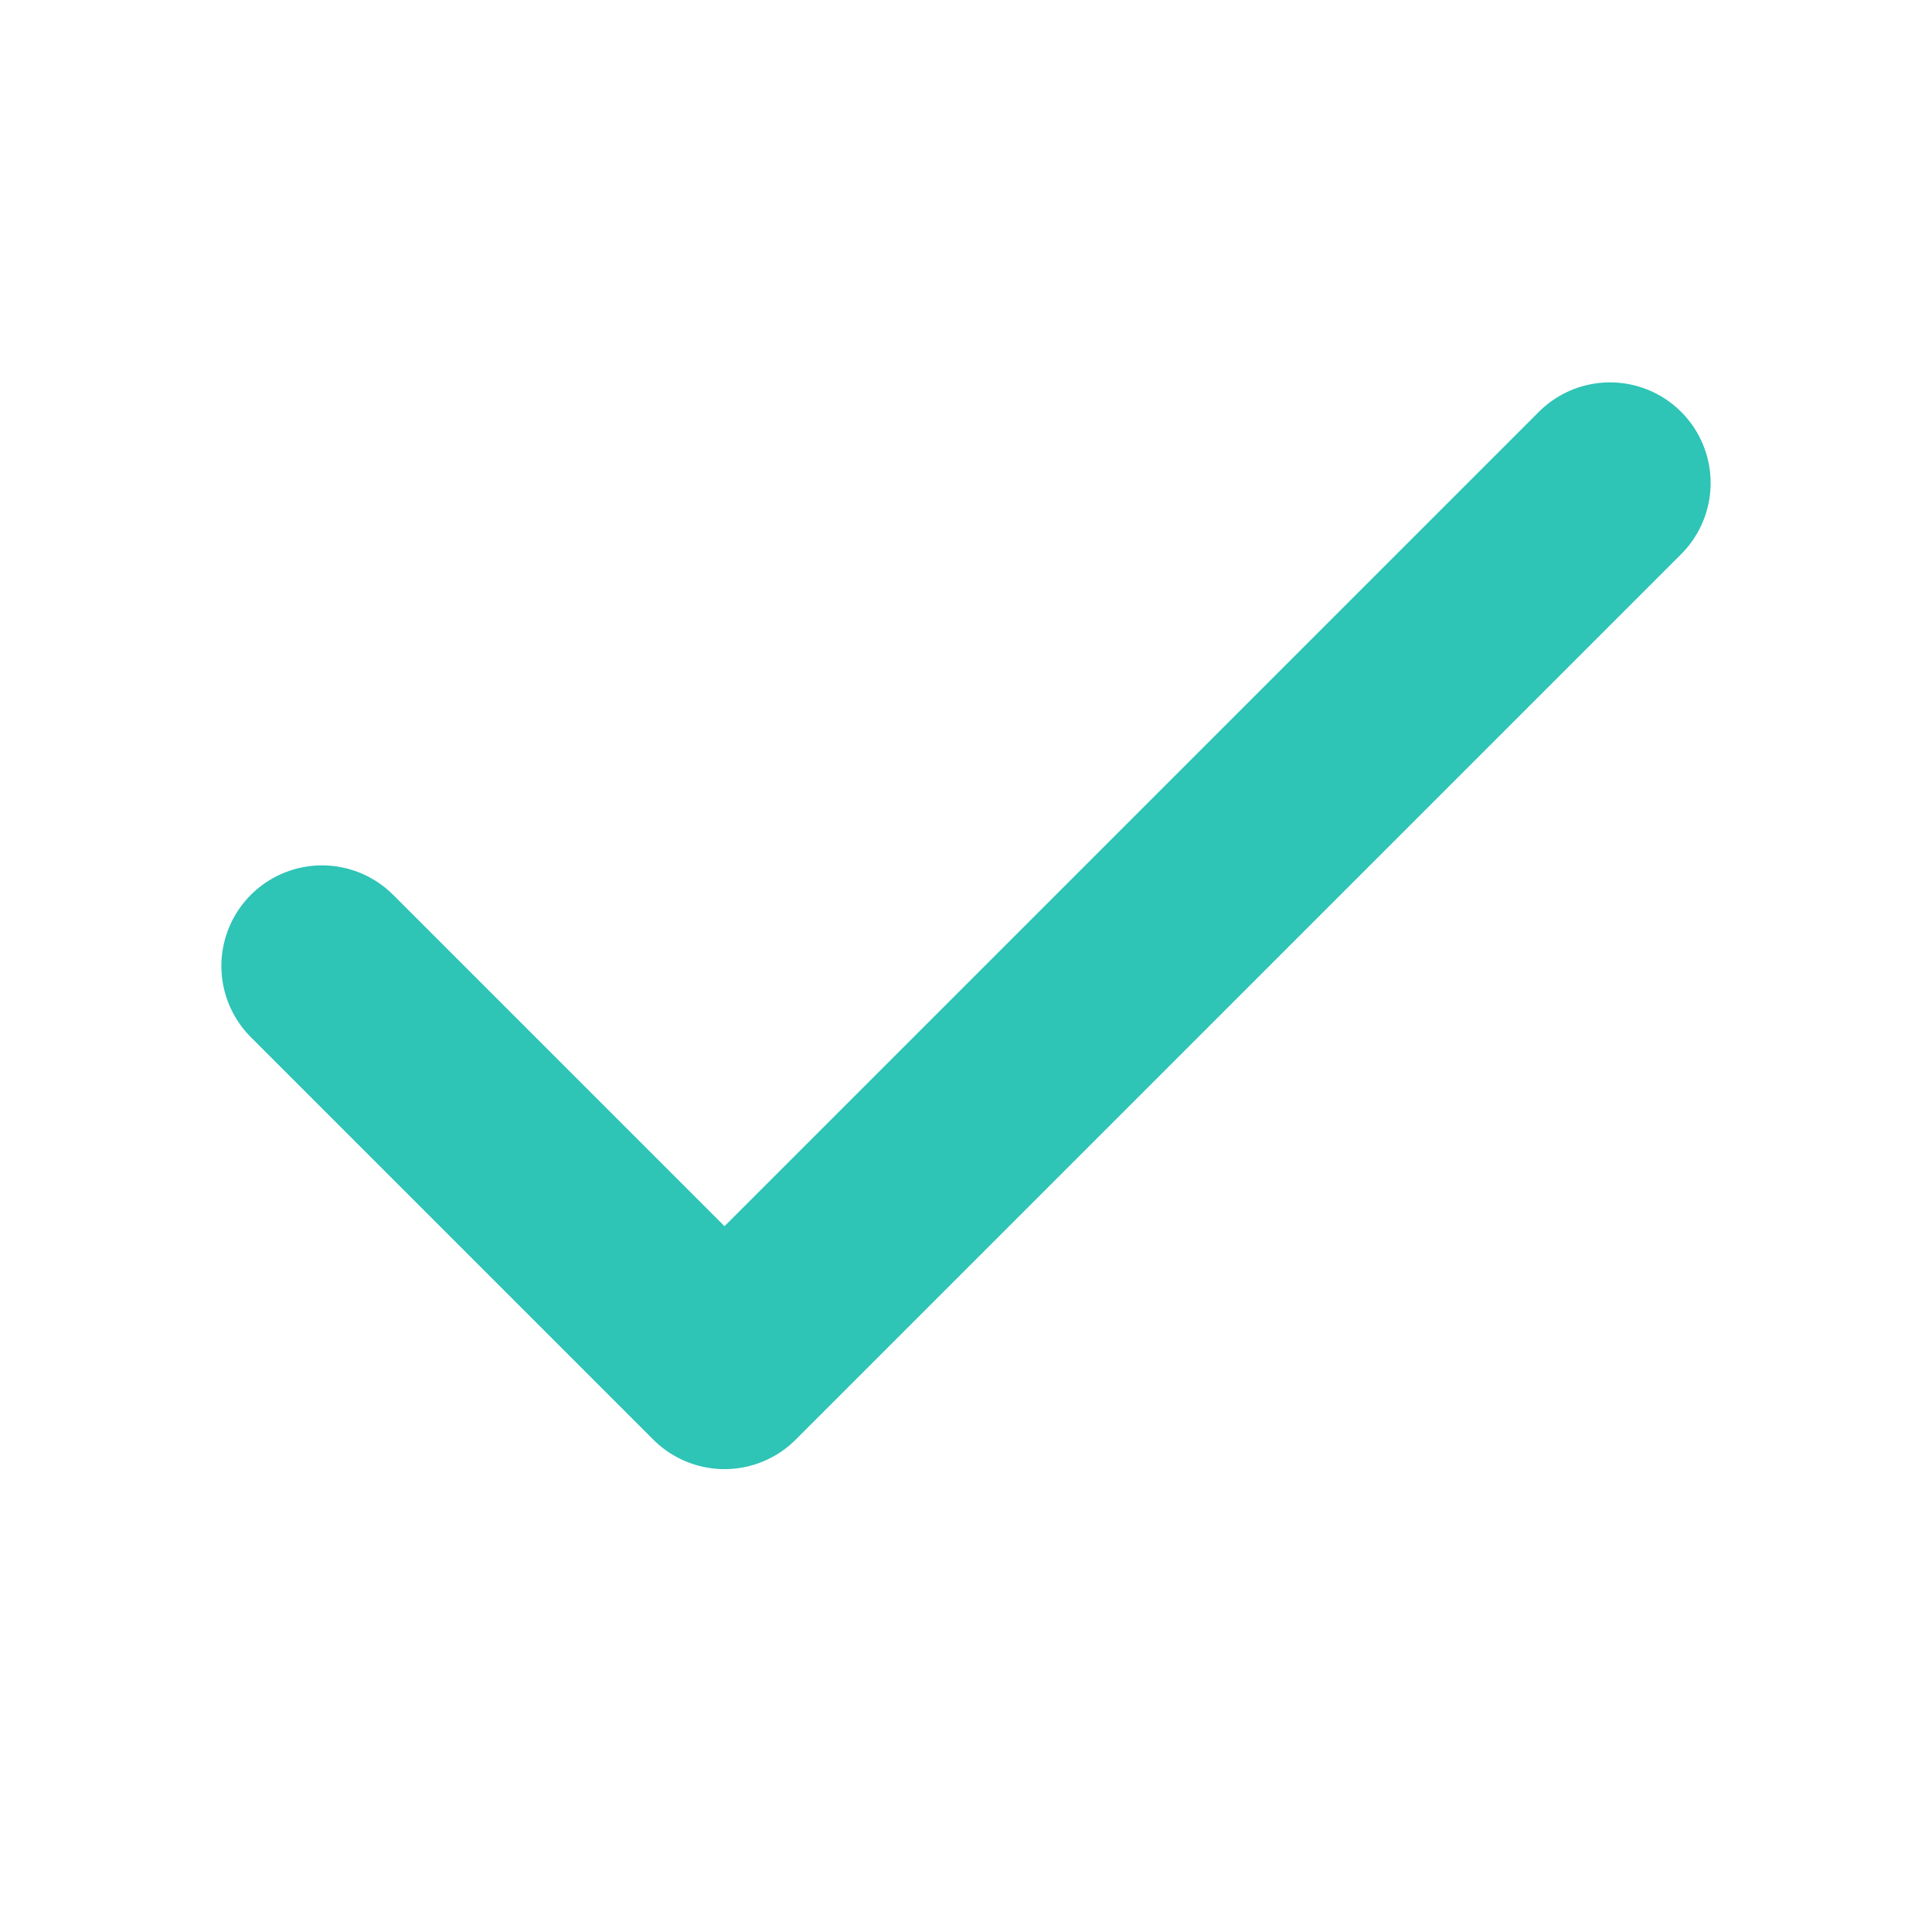
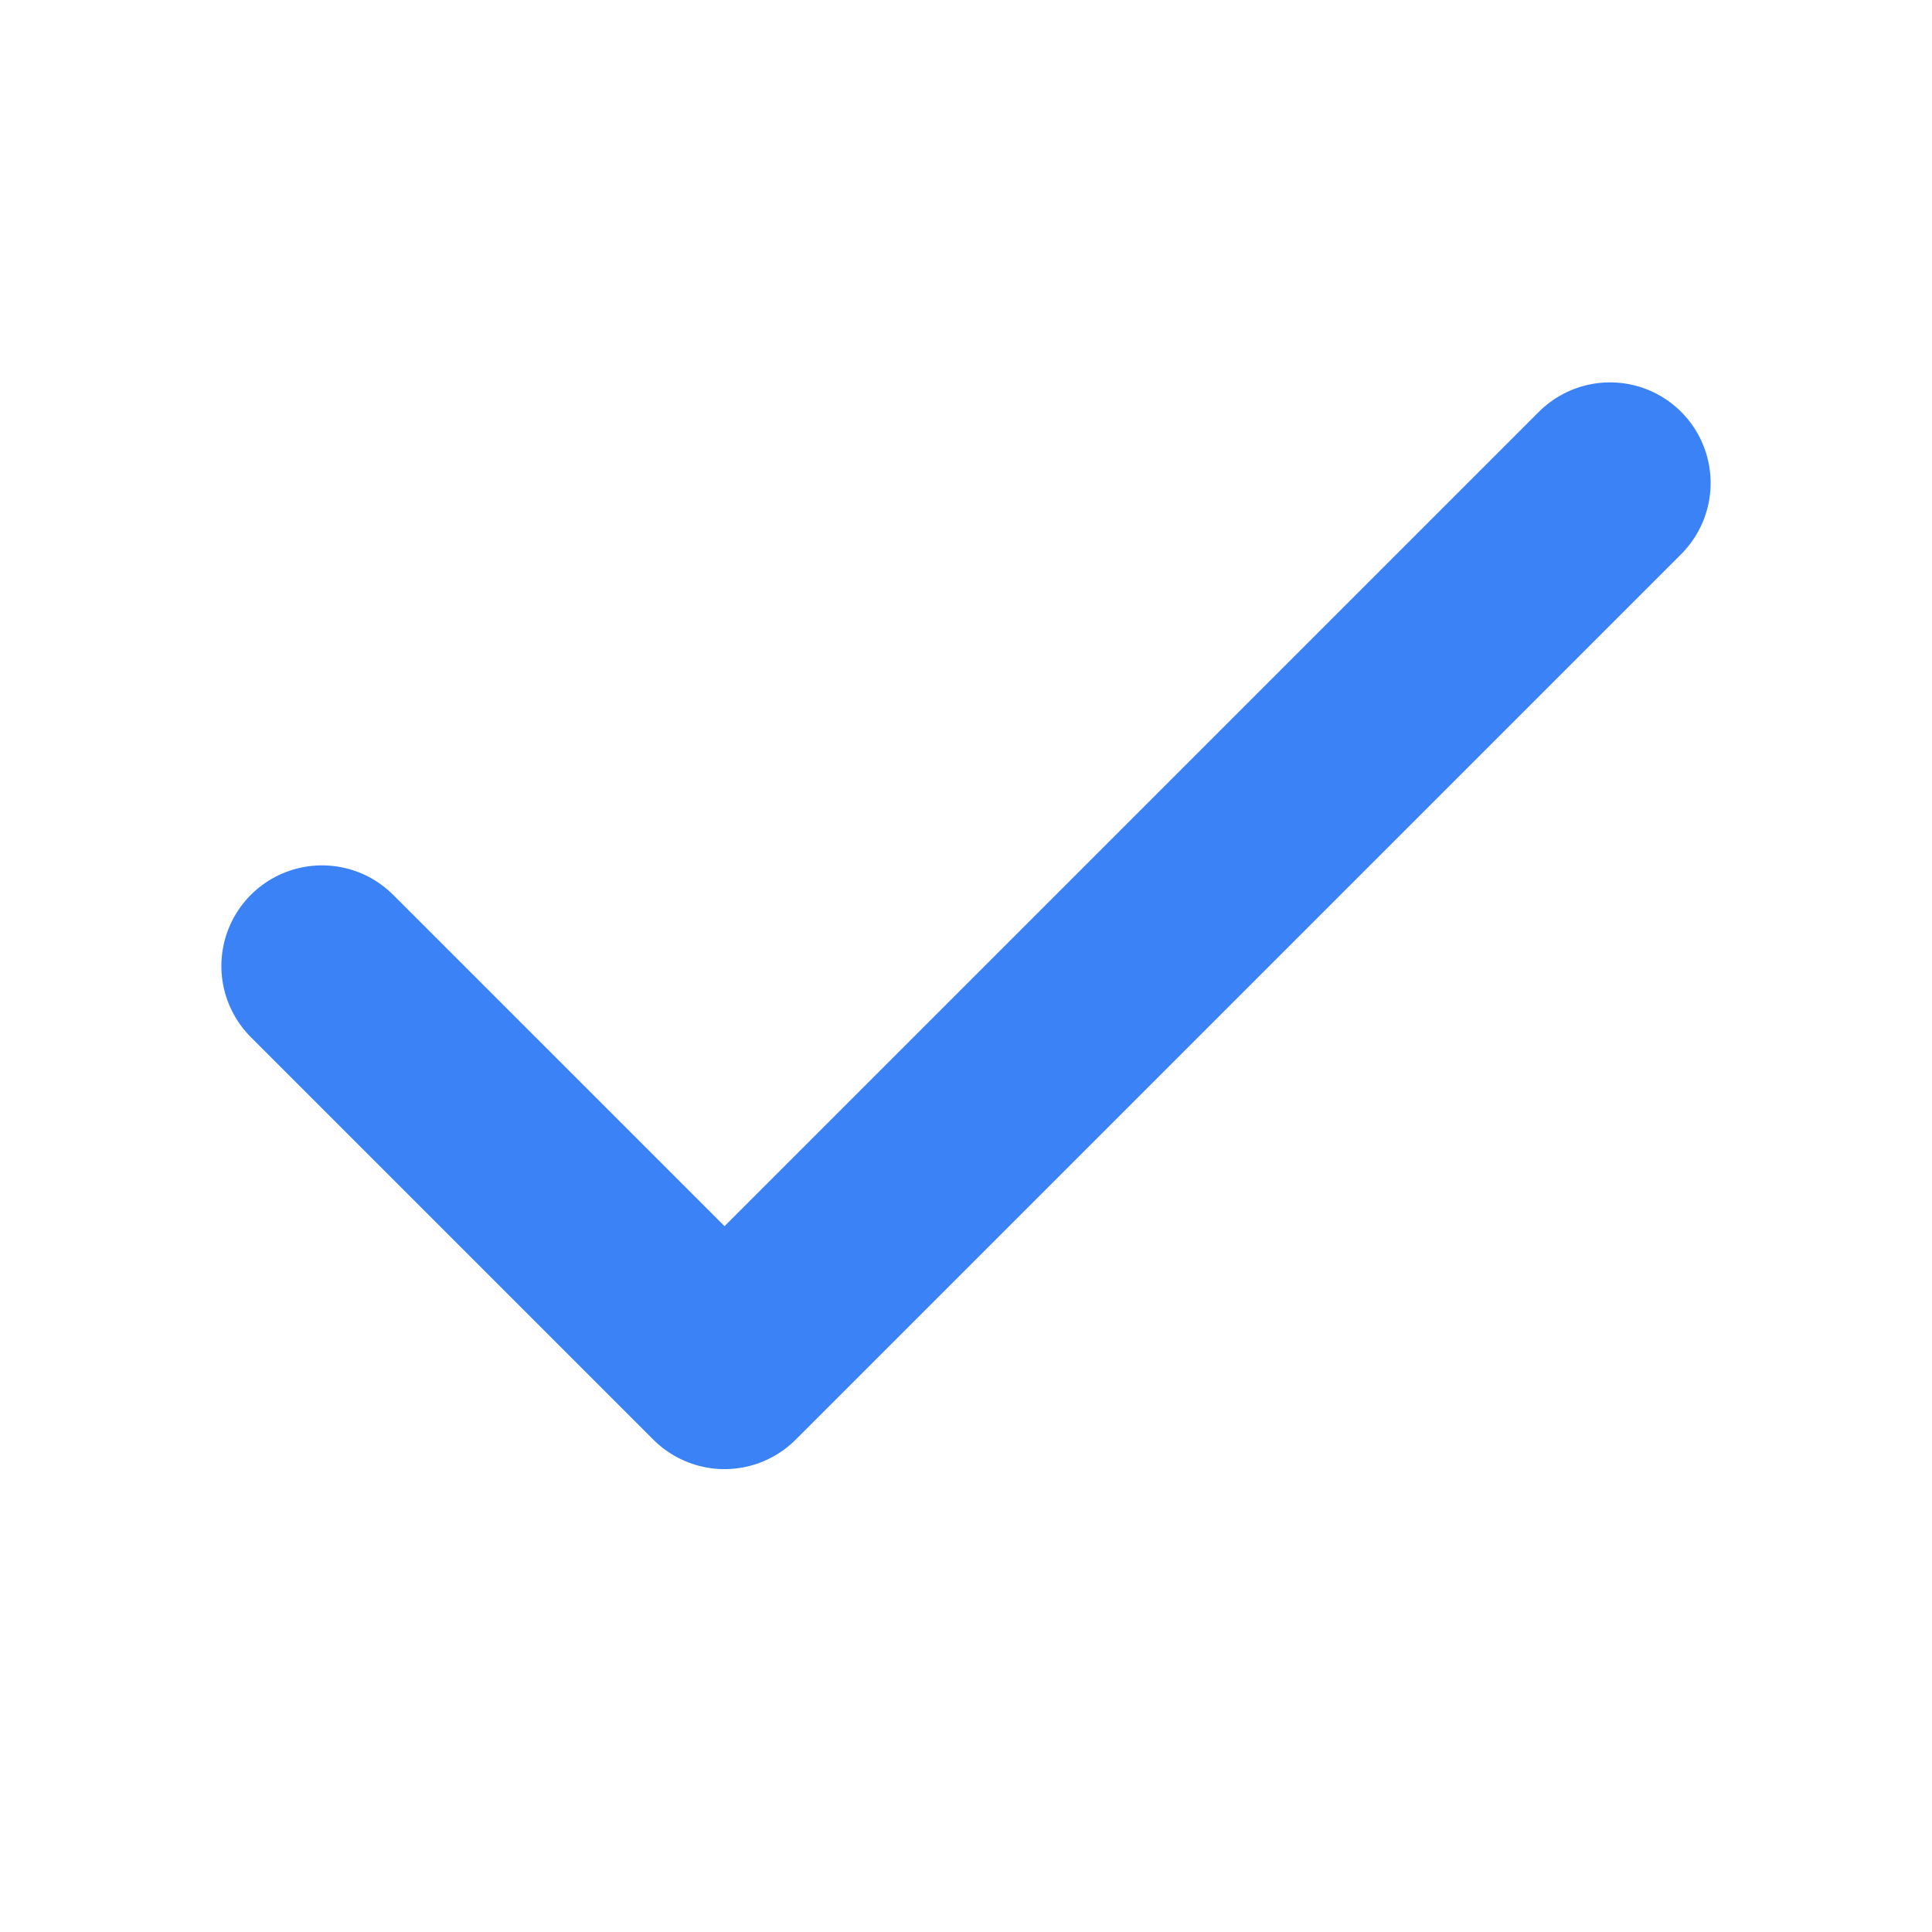
- <svg xmlns="http://www.w3.org/2000/svg" width="16" height="16" viewBox="0 0 24 24" fill="none" stroke="#2EC4B6" stroke-width="2.5" stroke-linecap="round" stroke-linejoin="round">
+ <svg xmlns="http://www.w3.org/2000/svg" width="16" height="16" viewBox="0 0 24 24" fill="none" stroke="#3B82F6" stroke-width="2.5" stroke-linecap="round" stroke-linejoin="round">
  <polyline points="20 6 9 17 4 12" />
</svg>
